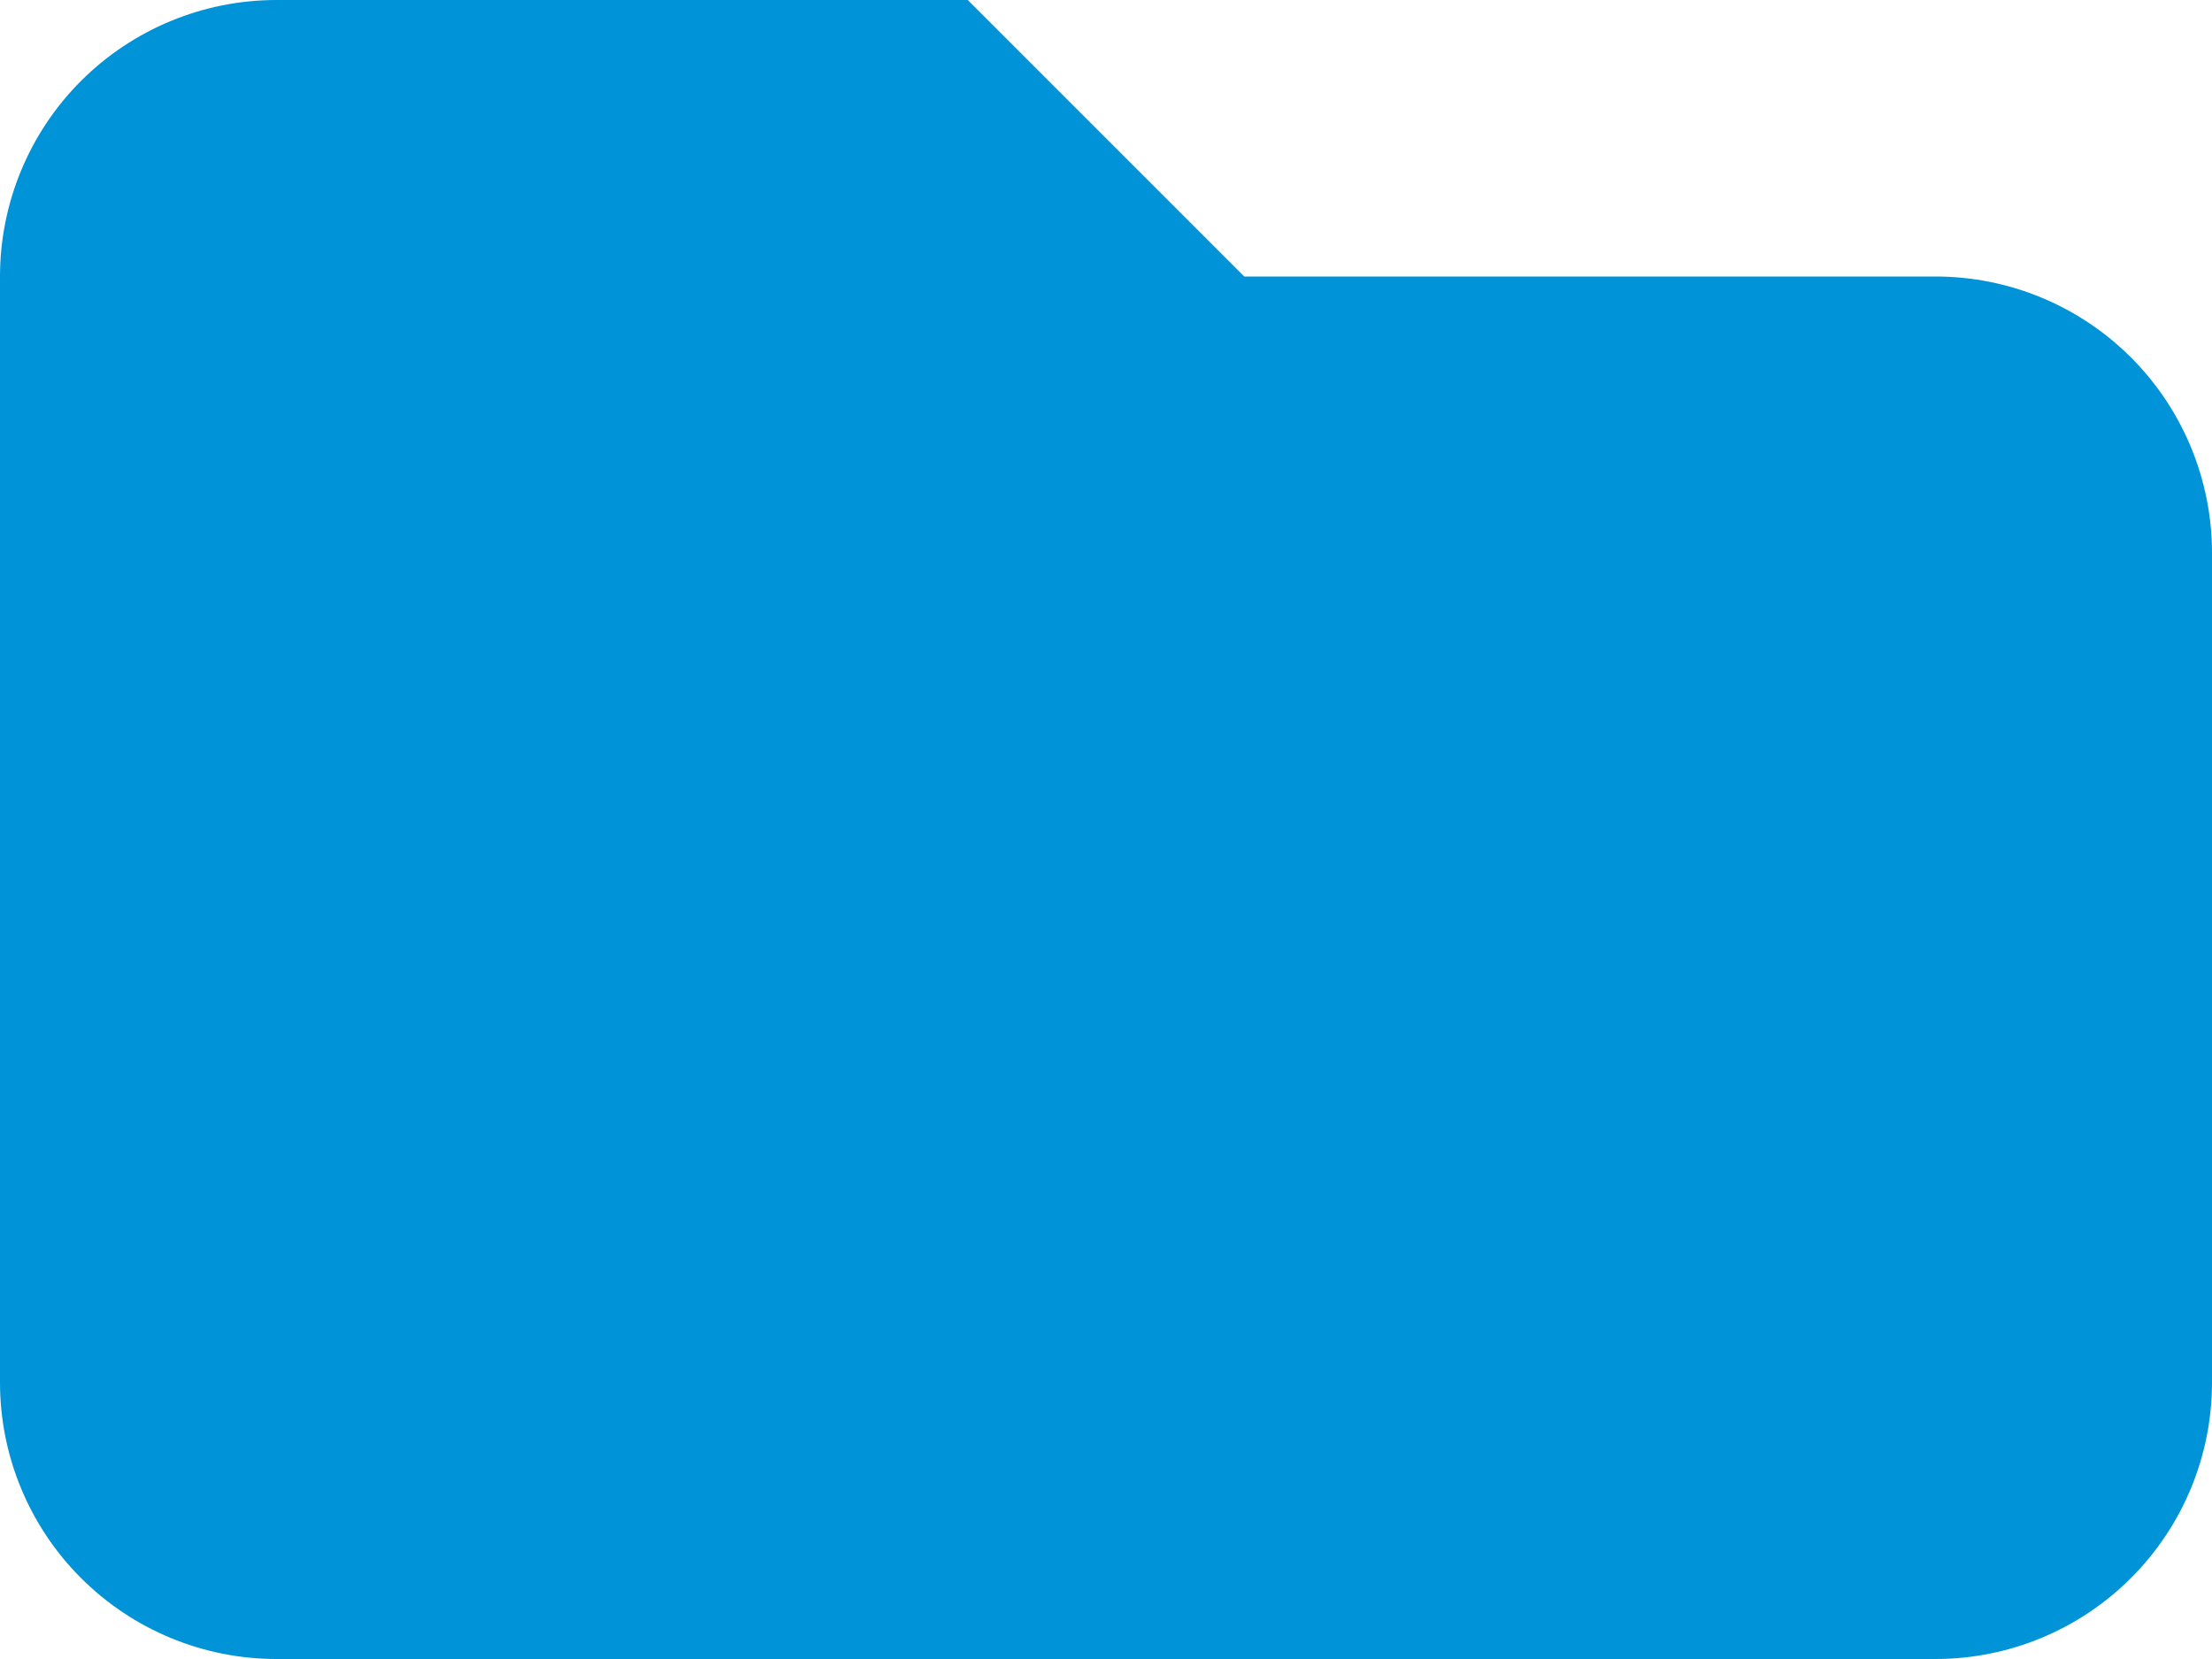
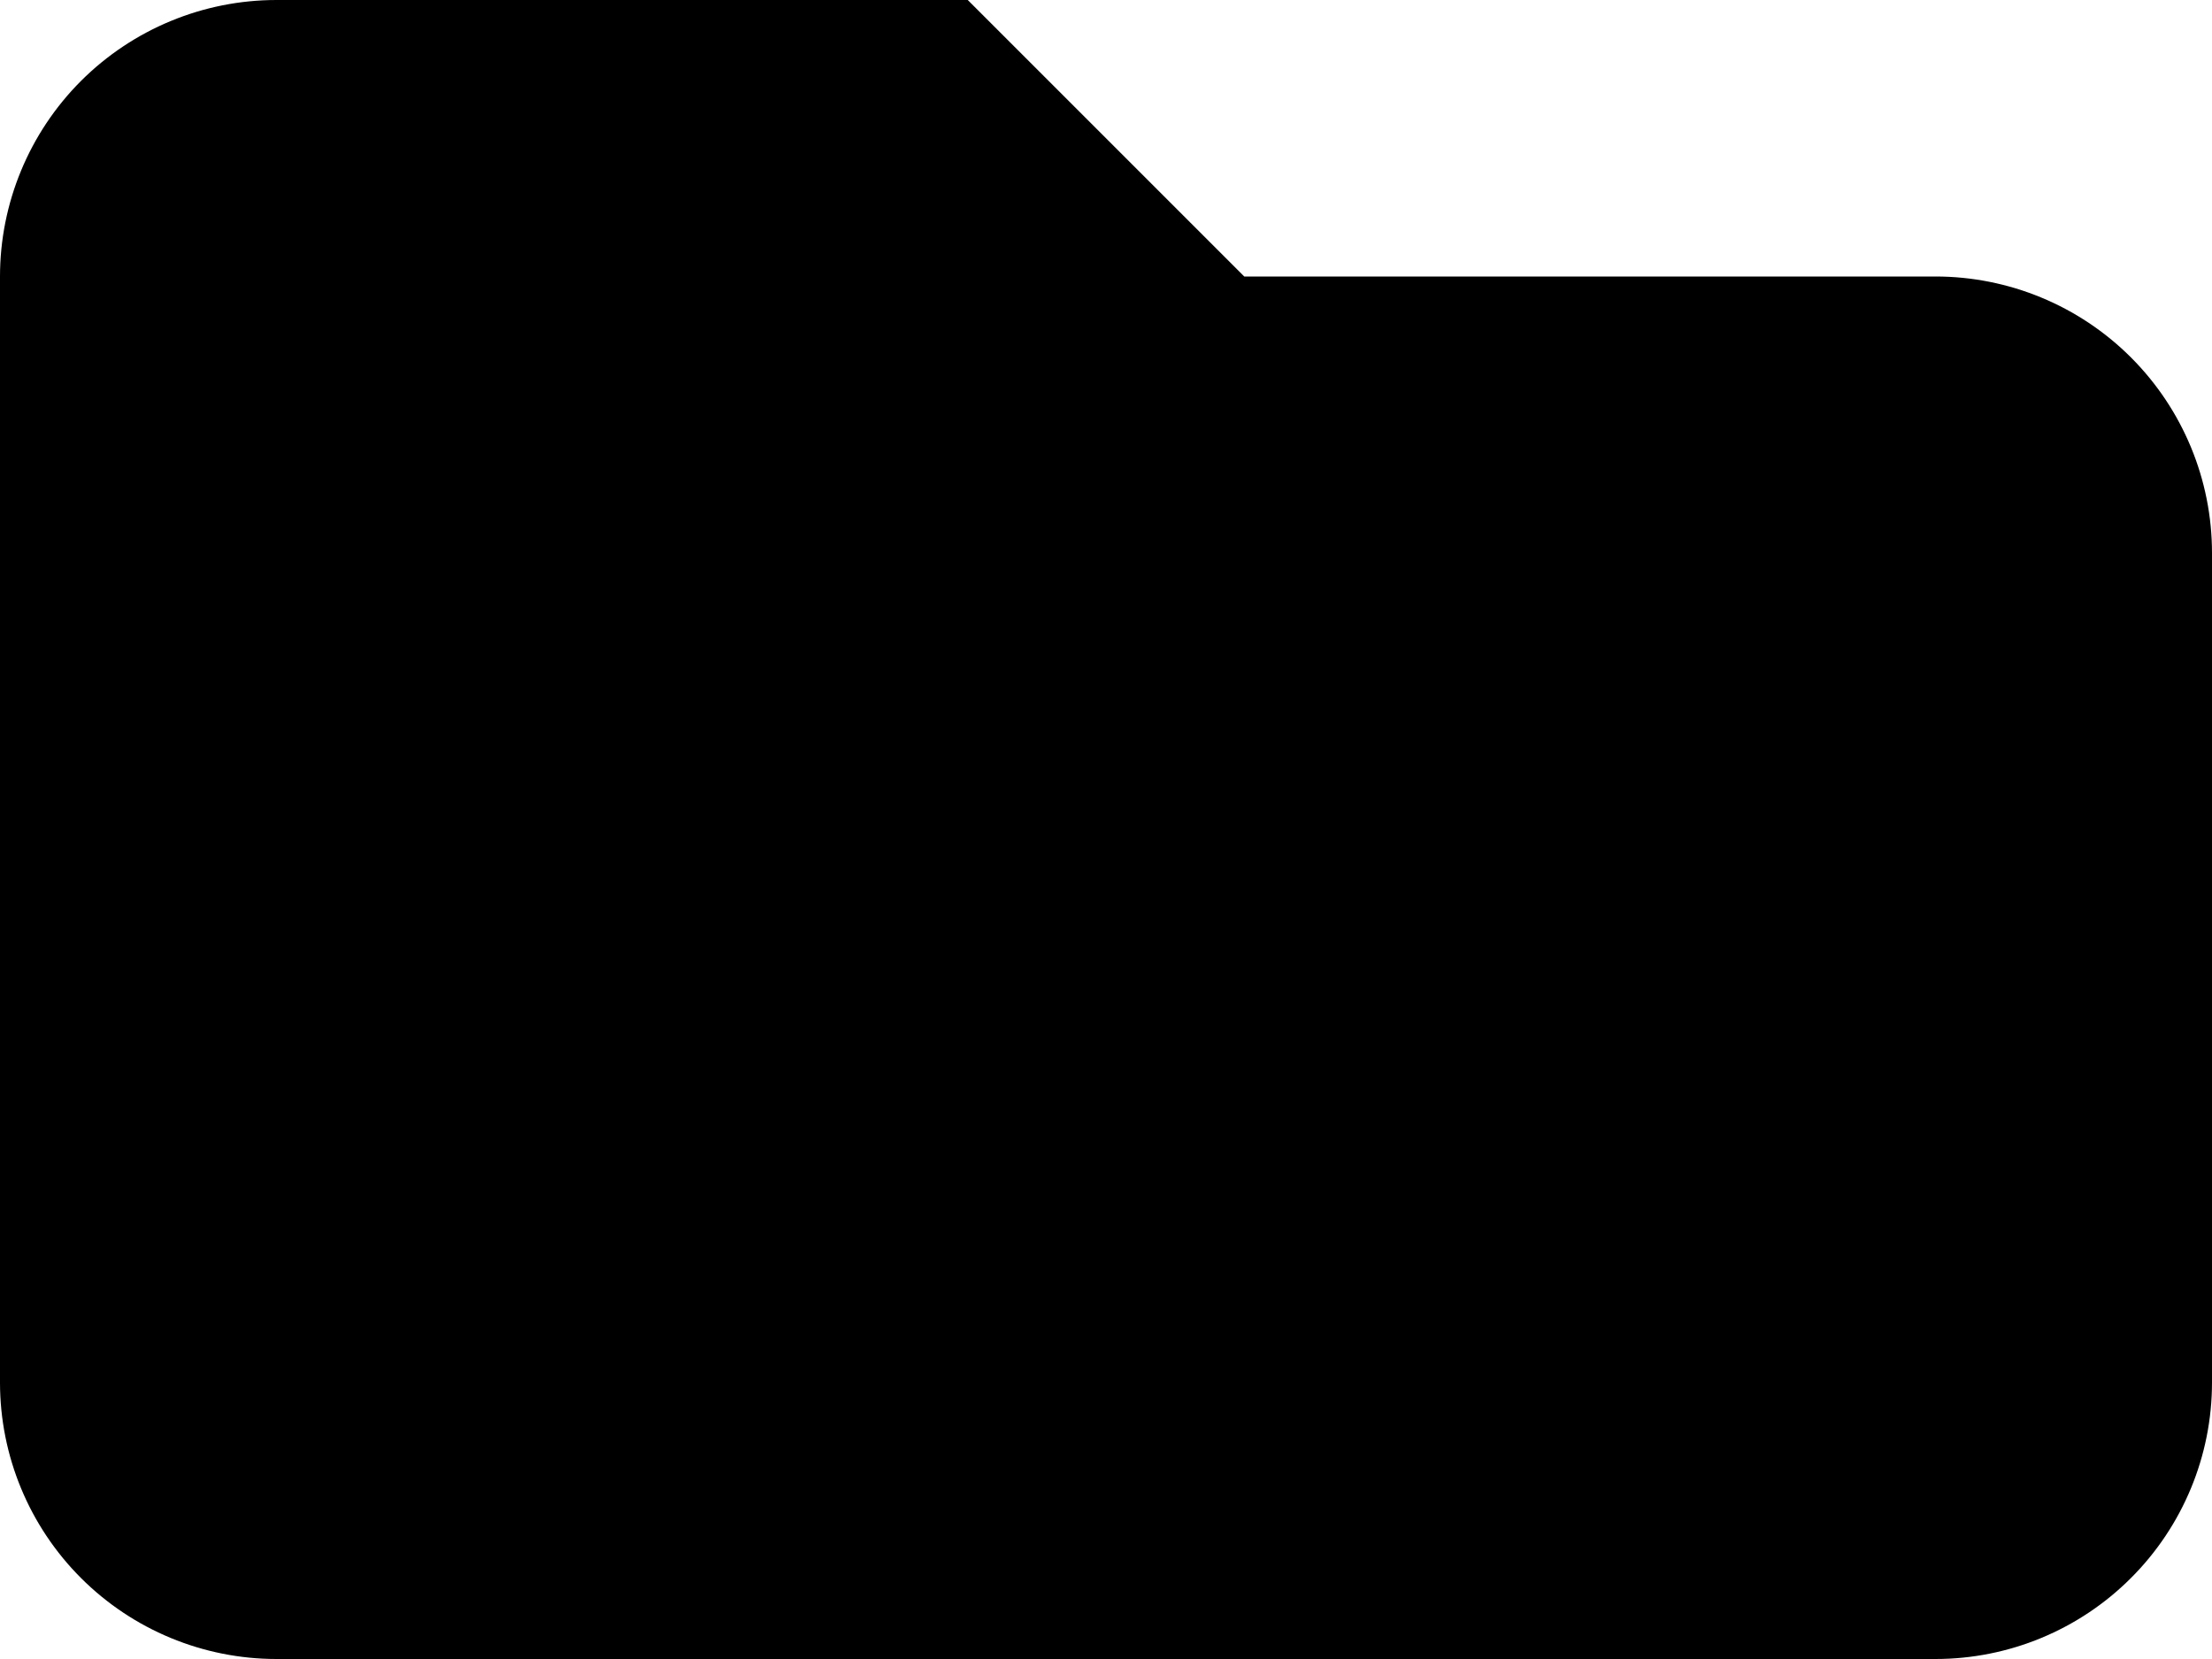
- <svg xmlns="http://www.w3.org/2000/svg" viewBox="0 0 40 30" fill="none">
-   <path d="M0 5C0 3.674 0.527 2.402 1.464 1.464C2.402 0.527 3.674 0 5 0H17.5L22.5 5H35C36.326 5 37.598 5.527 38.535 6.464C39.473 7.402 40 8.674 40 10V25C40 26.326 39.473 27.598 38.535 28.535C37.598 29.473 36.326 30 35 30H5C3.674 30 2.402 29.473 1.464 28.535C0.527 27.598 0 26.326 0 25V5Z" fill="#0093D8" />
+ <svg xmlns="http://www.w3.org/2000/svg" viewBox="0 0 40 30" fill="currentColor">
+   <path d="M0 5C0 3.674 0.527 2.402 1.464 1.464C2.402 0.527 3.674 0 5 0H17.5L22.5 5H35C36.326 5 37.598 5.527 38.535 6.464C39.473 7.402 40 8.674 40 10V25C40 26.326 39.473 27.598 38.535 28.535C37.598 29.473 36.326 30 35 30H5C3.674 30 2.402 29.473 1.464 28.535C0.527 27.598 0 26.326 0 25V5Z" />
</svg>
